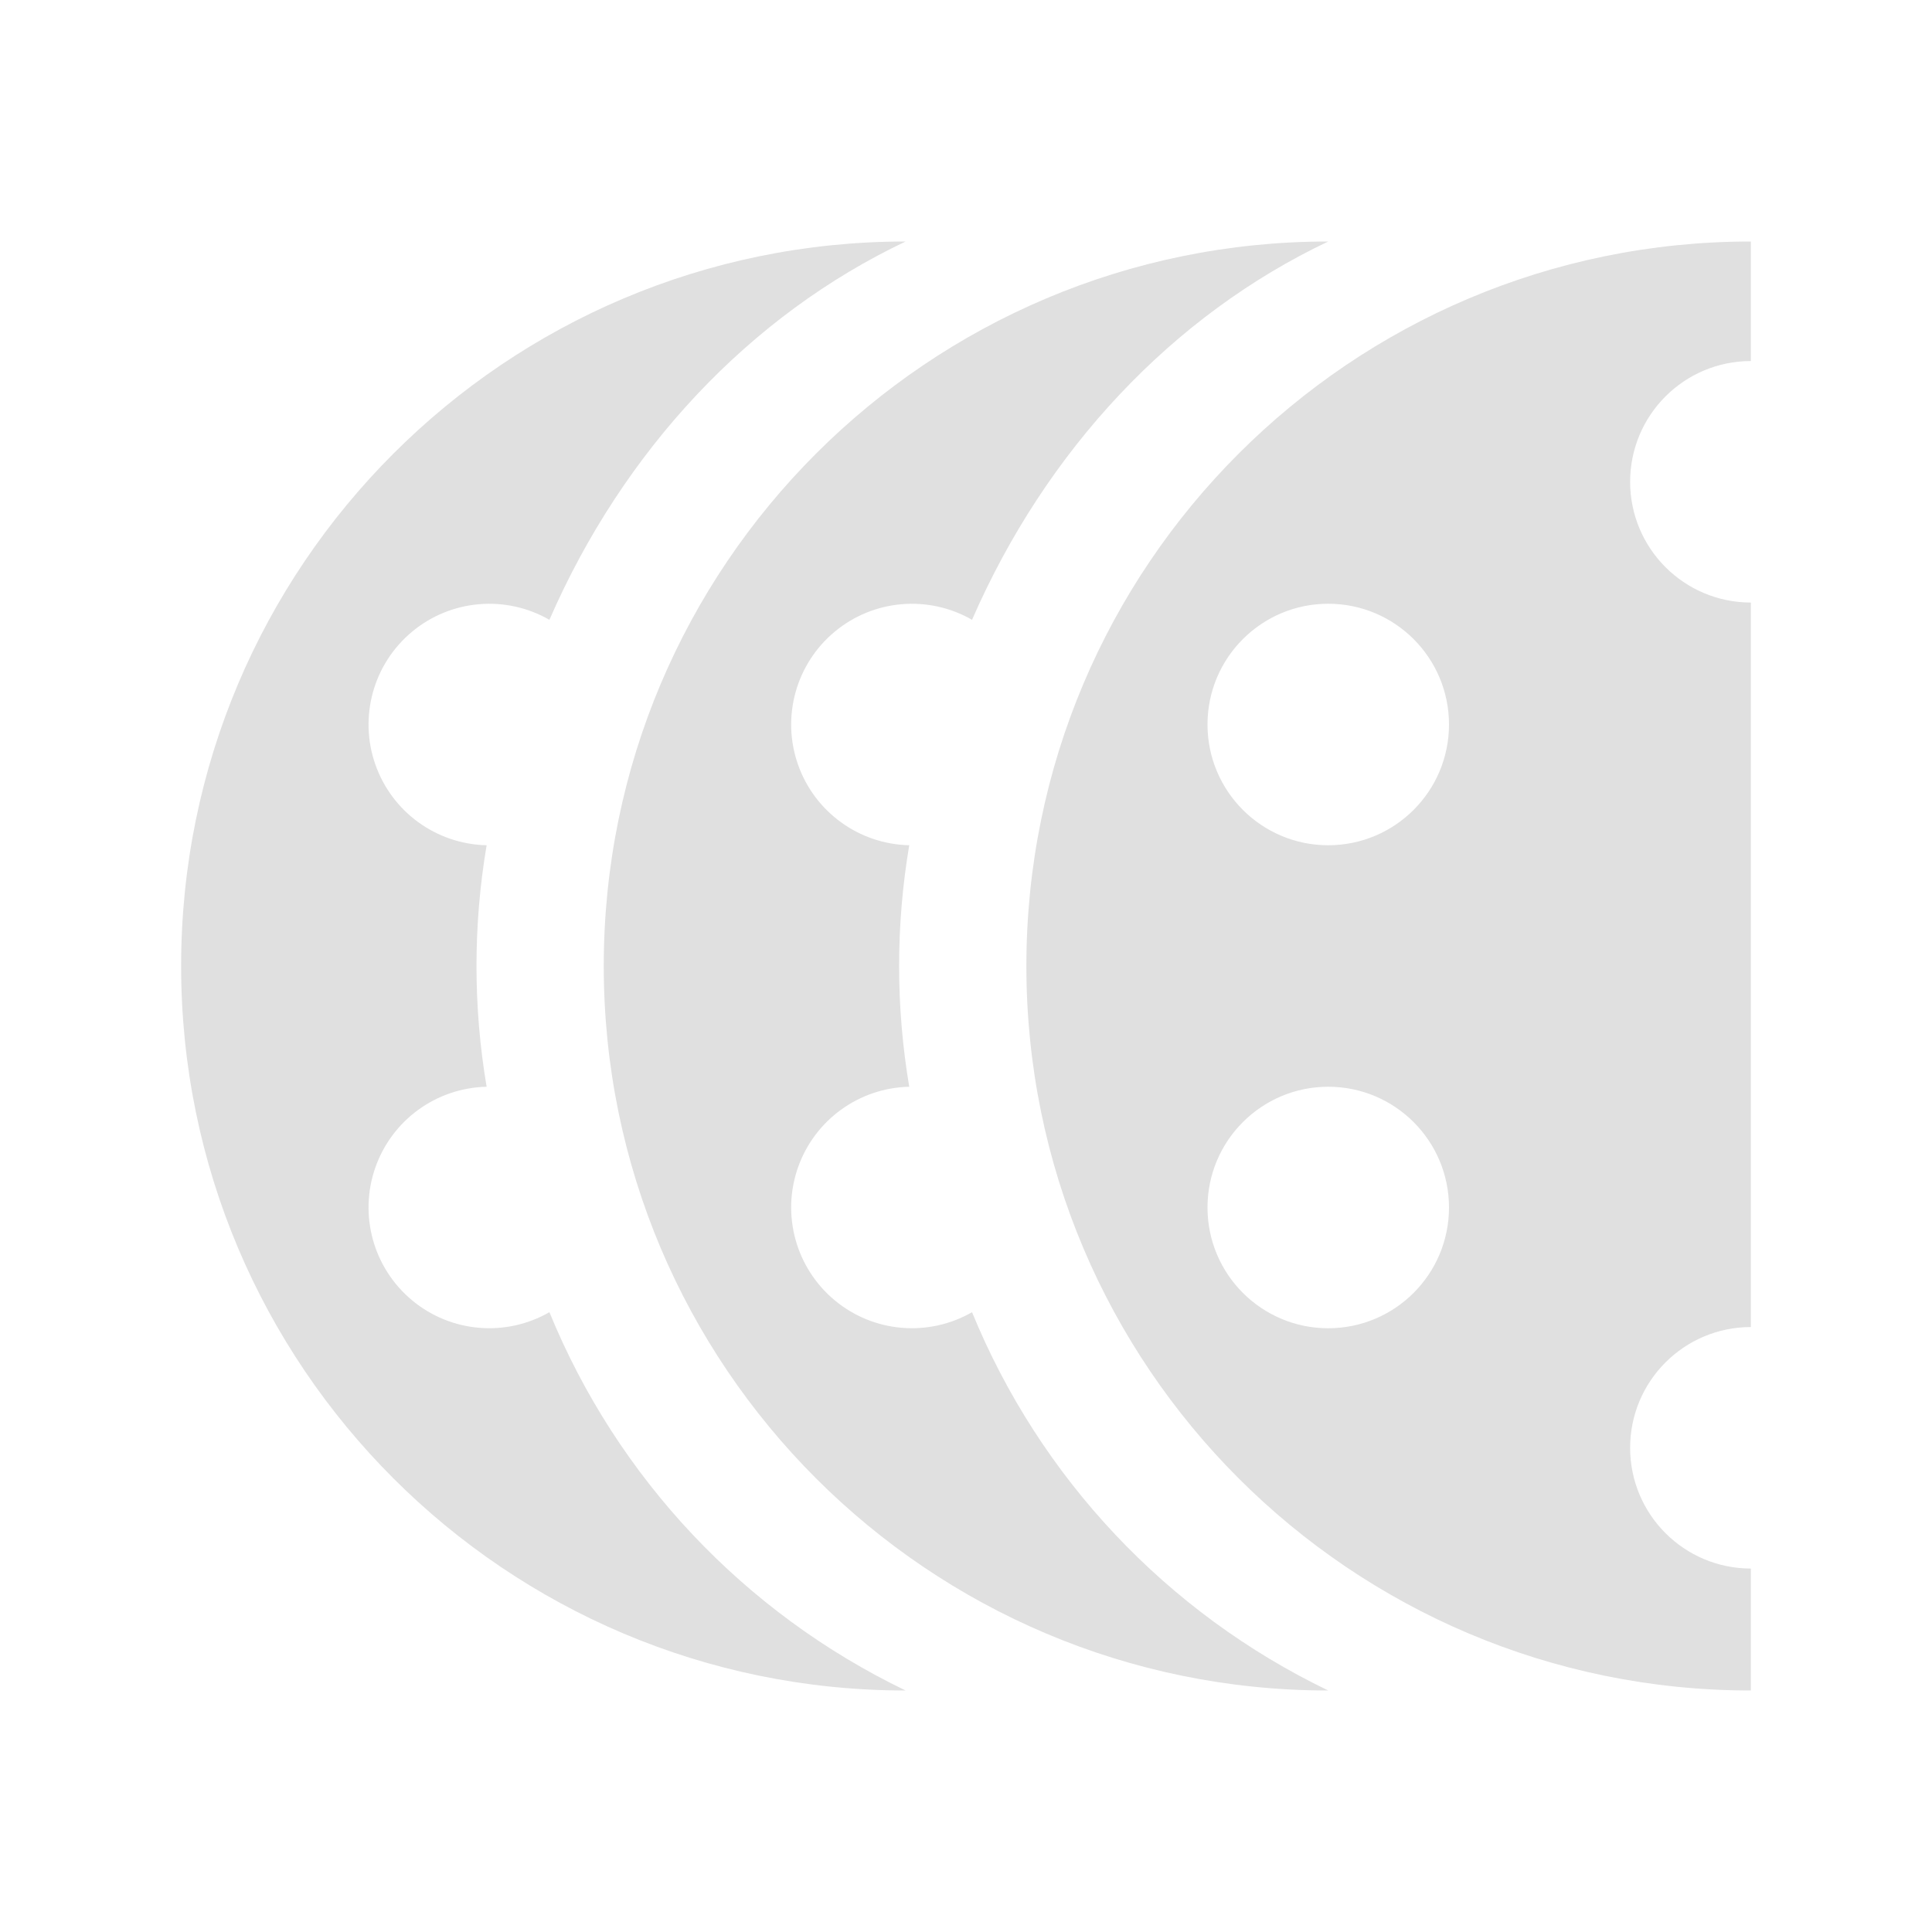
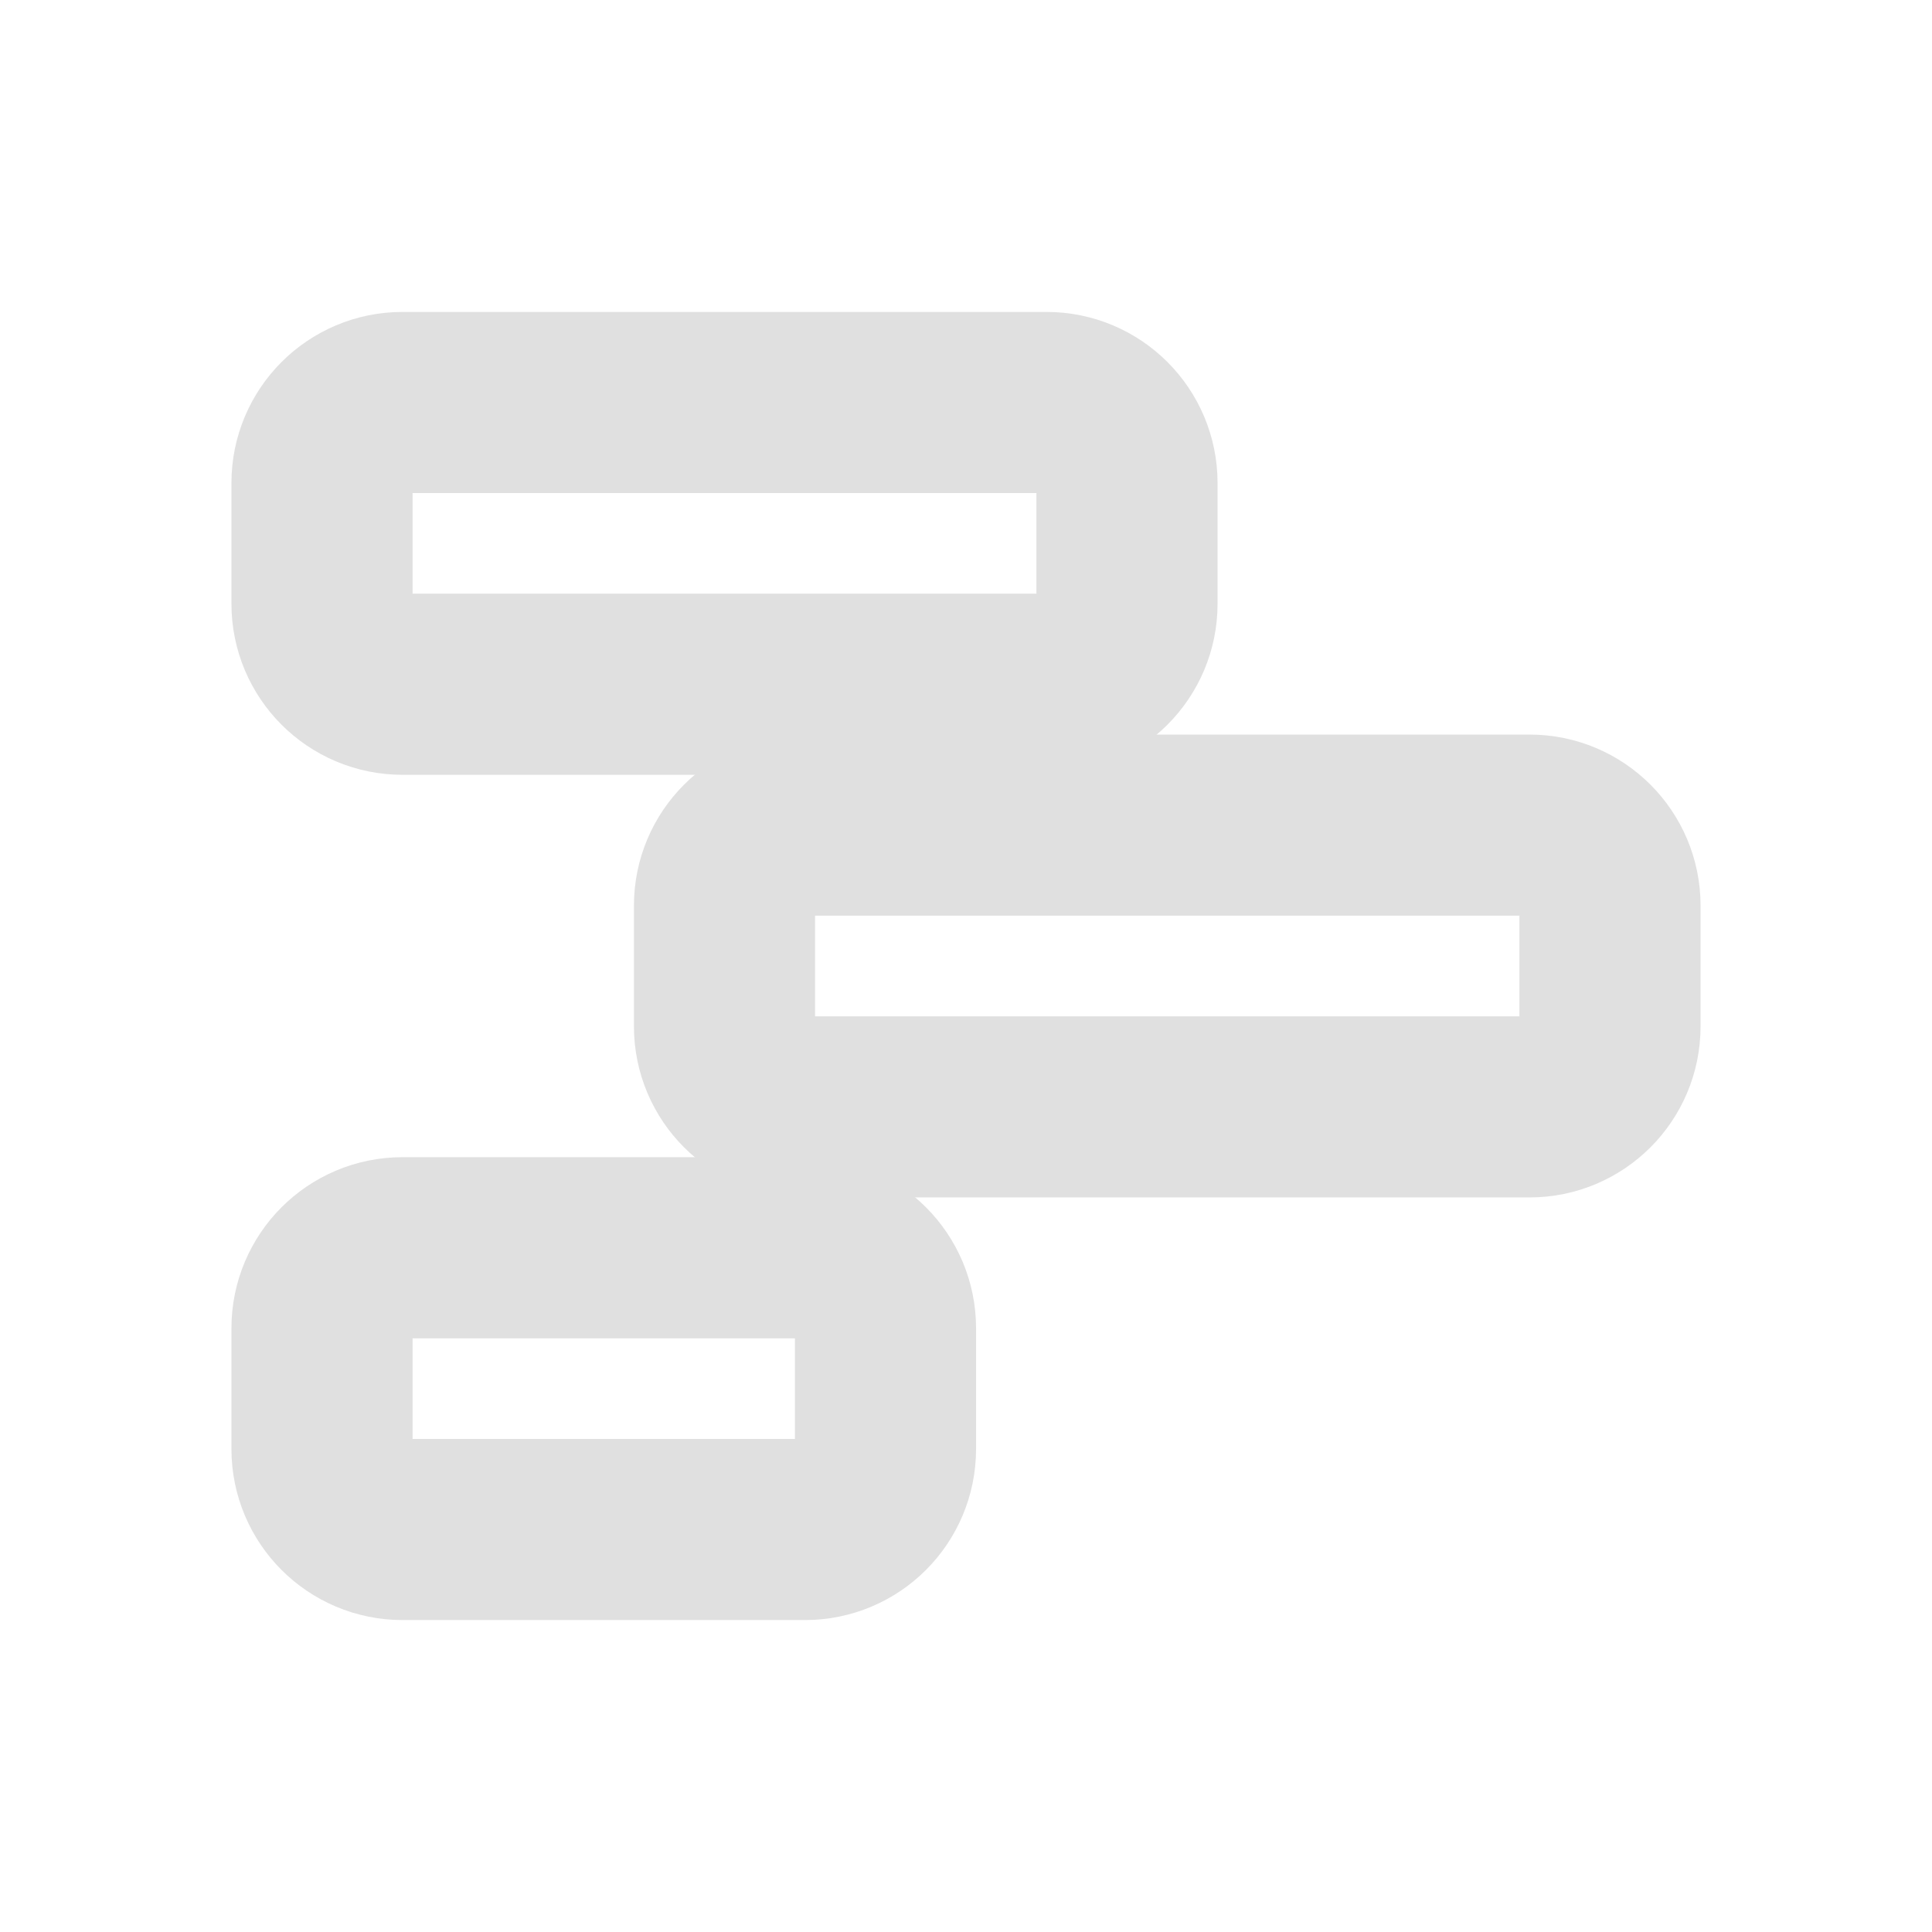
- <svg xmlns="http://www.w3.org/2000/svg" width="16" height="16">
-   <path fill="#e0e0e0" d="M14.5 2a6 6 0 0 0 0 12v-1.01a1 1 0 0 1 0-2v-6a1 1 0 0 1 0-2zM11 5a1 1 0 0 1 0 2 1 1 0 0 1 0-2zm0 4a1 1 0 0 1 0 2 1 1 0 0 1 0-2zm0-7a6 6 0 0 0 0 12 6 6 0 0 1-2.95-3.133A1 1 0 1 1 7.53 9a6 6 0 0 1 0-2 1 1 0 1 1 .52-1.867A5.795 6.506 0 0 1 11 2zM7.5 2a6 6 0 0 0 0 12 6 6 0 0 1-2.95-3.133A1 1 0 1 1 4.03 9a6 6 0 0 1 0-2 1 1 0 1 1 .52-1.867A5.795 6.506 0 0 1 7.5 2z" />
+ <svg xmlns="http://www.w3.org/2000/svg" width="16" height="16" viewBox="0 0 24 24" fill="none" stroke="#e0e0e0" stroke-width="2.25" stroke-linecap="round" stroke-linejoin="round">
+   <rect x="4" y="5" width="10" height="3.5" rx="1" />
+   <rect x="9" y="10.25" width="11" height="3.5" rx="1" />
+   <rect x="4" y="15.5" width="7" height="3.5" rx="1" />
</svg>
